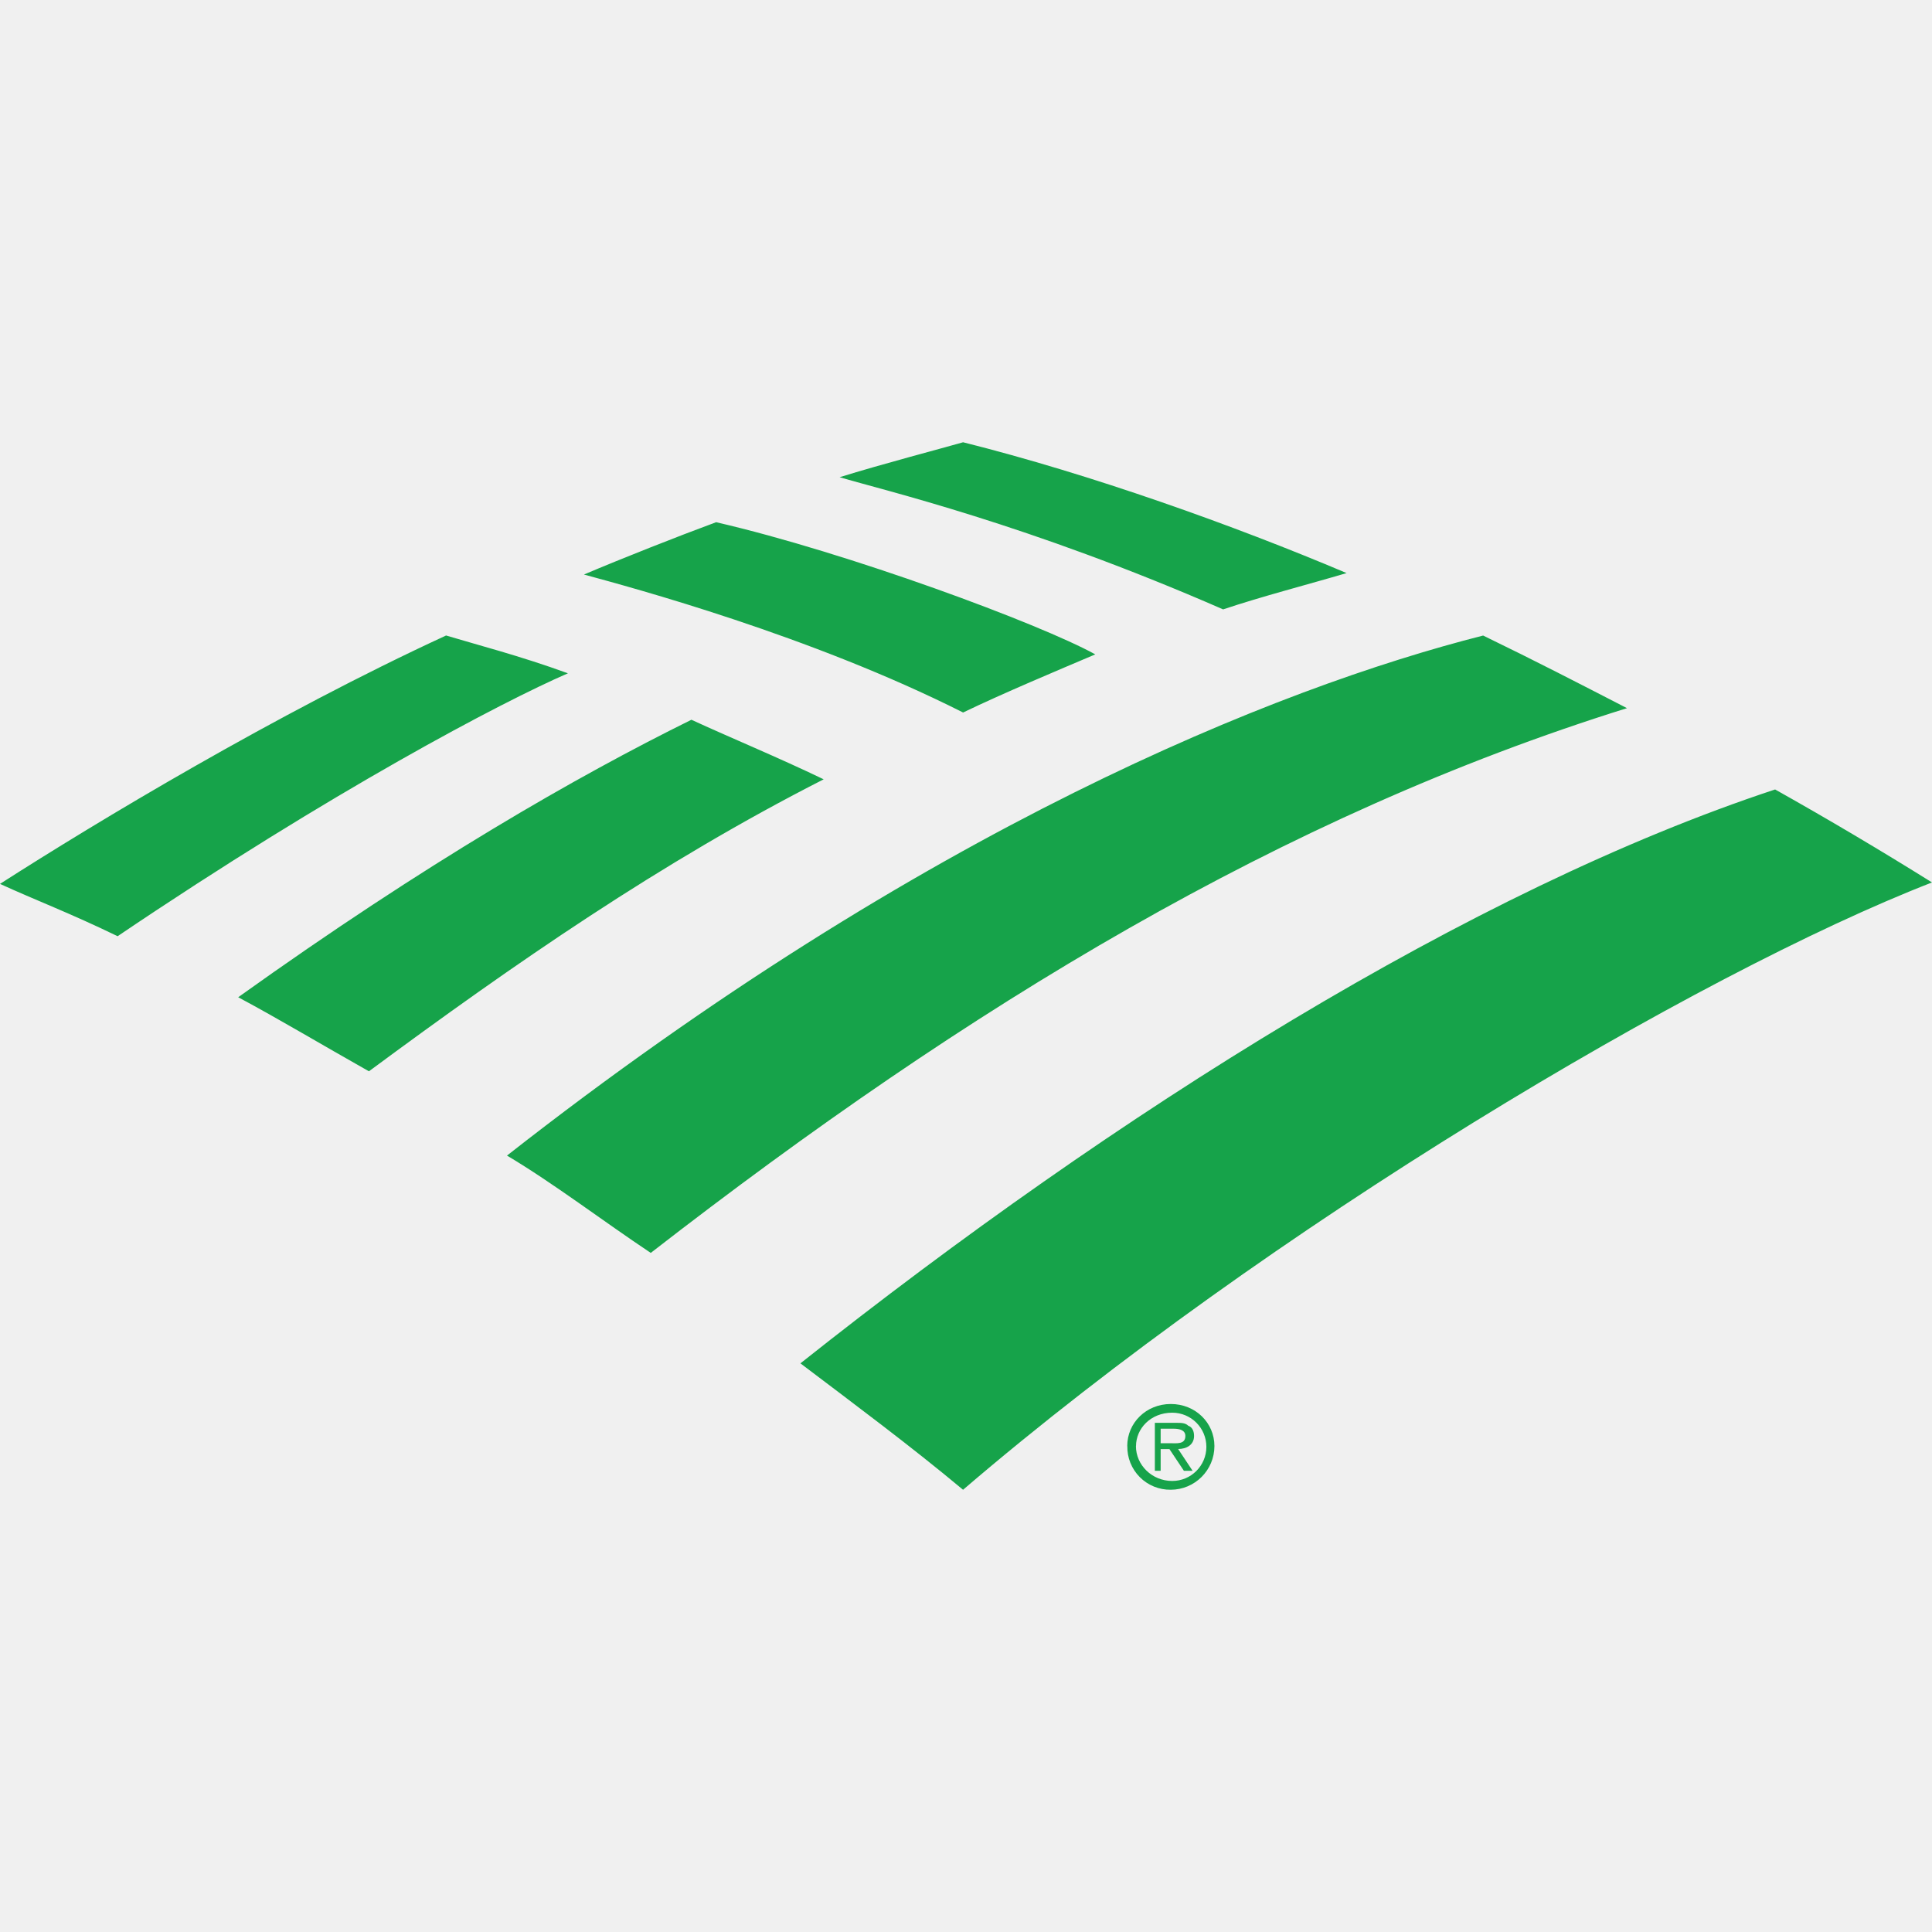
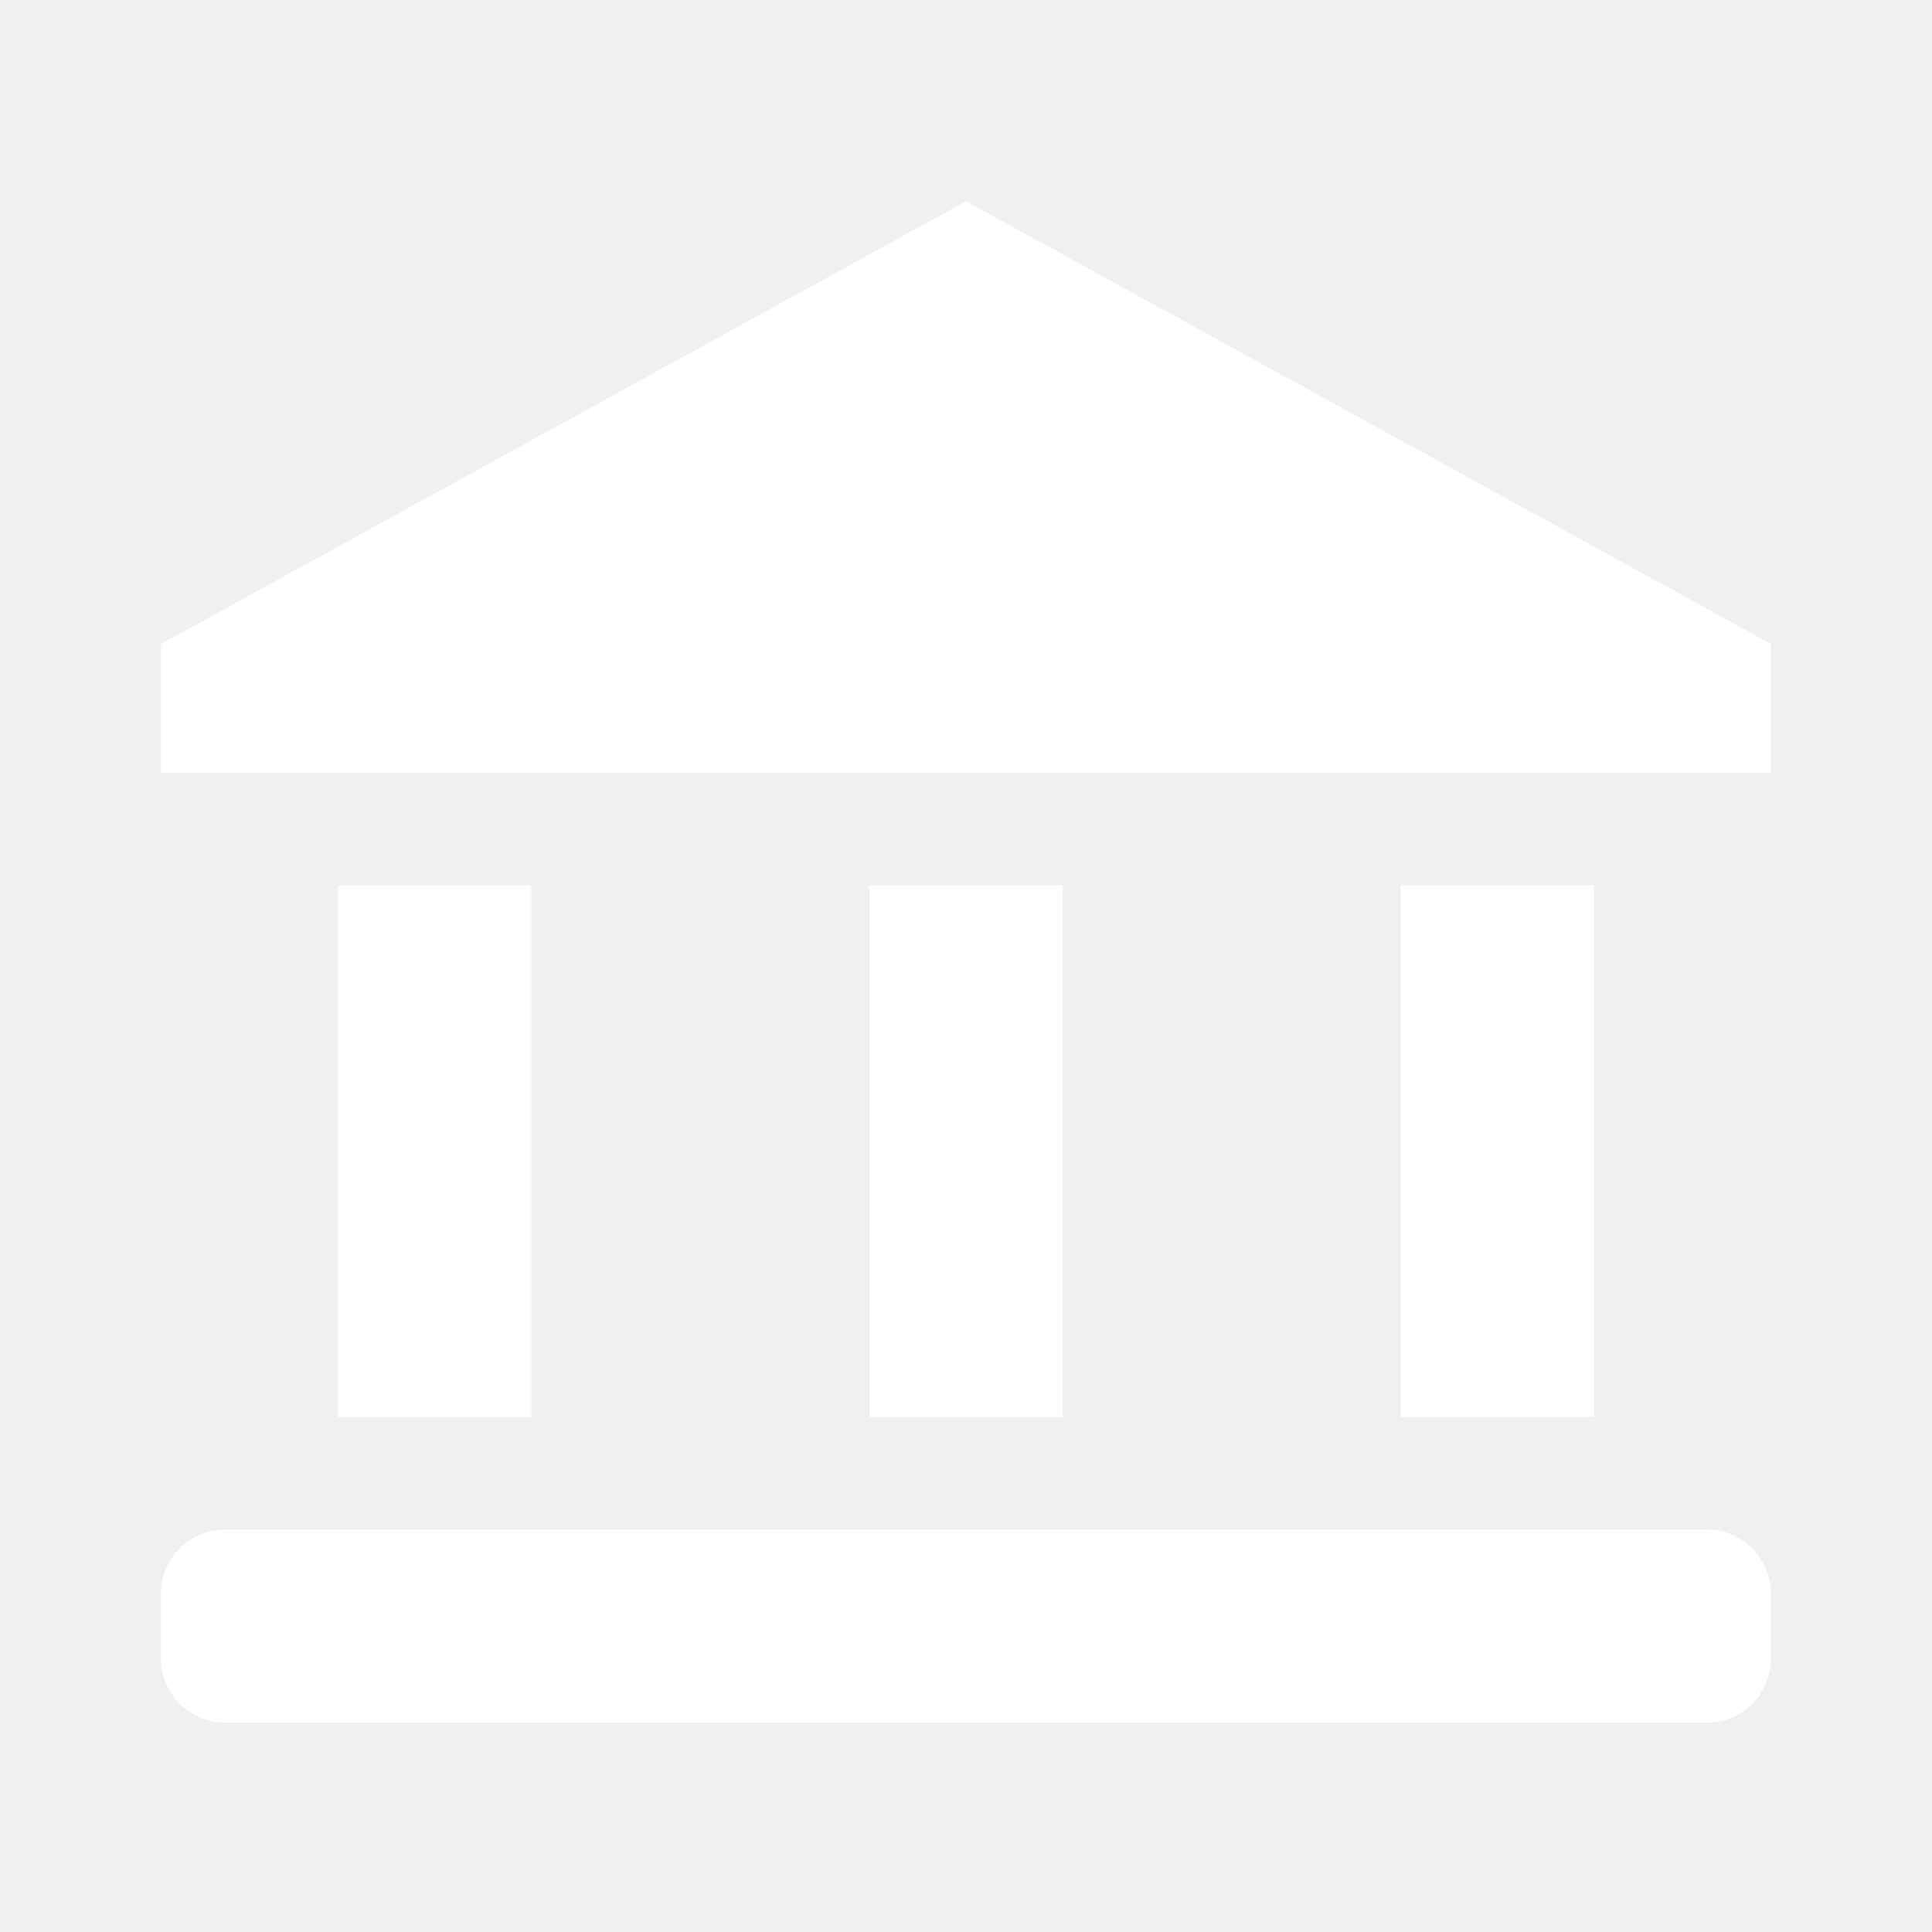
- <svg xmlns="http://www.w3.org/2000/svg" fill="#16a34a" role="img" viewBox="0 0 24 24">
-   <path d="M15.194 7.57c.487-.163 1.047-.307 1.534-.451-1.408-.596-3.176-1.227-4.764-1.625-.253.073-1.01.271-1.534.434.541.162 2.328.577 4.764 1.642zm-8.896 6.785c.577.343 1.19.812 1.786 1.209 3.952-3.068 7.85-5.432 12.127-6.767-.596-.307-1.119-.578-1.787-.902-2.562.65-6.947 2.4-12.126 6.46zm-.758-6.46c-2.112.974-4.331 2.31-5.54 3.085.433.199.866.361 1.461.65 2.671-1.805 4.764-2.905 5.594-3.266-.595-.217-1.154-.361-1.515-.47zm8.066.234c-.686-.379-3.068-1.263-4.71-1.642-.487.18-1.173.451-1.642.65.595.162 2.815.758 4.71 1.714.487-.235 1.173-.523 1.642-.722zm-3.374 1.552c-.56-.27-1.173-.523-1.643-.74-1.425.704-3.284 1.769-5.63 3.447.505.27 1.047.595 1.624.92 1.805-1.335 3.627-2.598 5.649-3.627zm1.732 8.825c3.79-3.249 9.113-6.407 12.036-7.544a48.018 48.018 0 00-1.949-1.155c-3.771 1.246-8.174 4.007-12.108 7.129.667.505 1.371 1.028 2.02 1.57zm2.851-.235h-.108l-.18-.27h-.109v.27h-.072v-.596h.27c.055 0 .109 0 .145.036.054.019.072.073.072.127 0 .108-.09.162-.198.162zm-.289-.343c.09 0 .199.018.199-.09 0-.072-.072-.09-.144-.09h-.163v.18zm-.523.036c0-.289.235-.523.541-.523.307 0 .542.234.542.523a.543.543 0 01-.542.542.532.532 0 01-.54-.542m.107 0c0 .235.199.433.451.433a.424.424 0 100-.848c-.27 0-.45.199-.45.415" />
+ <svg xmlns="http://www.w3.org/2000/svg" role="img" viewBox="0 0 24 24" fill="none">
+   <path d="M12 2.5 22 8v1.6H2V8z" fill="#ffffff" />
+   <rect x="4.2" y="11" width="2.4" height="6.6" fill="#ffffff" />
+   <rect x="10.8" y="11" width="2.4" height="6.6" fill="#ffffff" />
+   <rect x="17.4" y="11" width="2.4" height="6.6" fill="#ffffff" />
+   <rect x="2" y="19" width="20" height="2.4" rx="0.8" fill="#ffffff" />
</svg>
